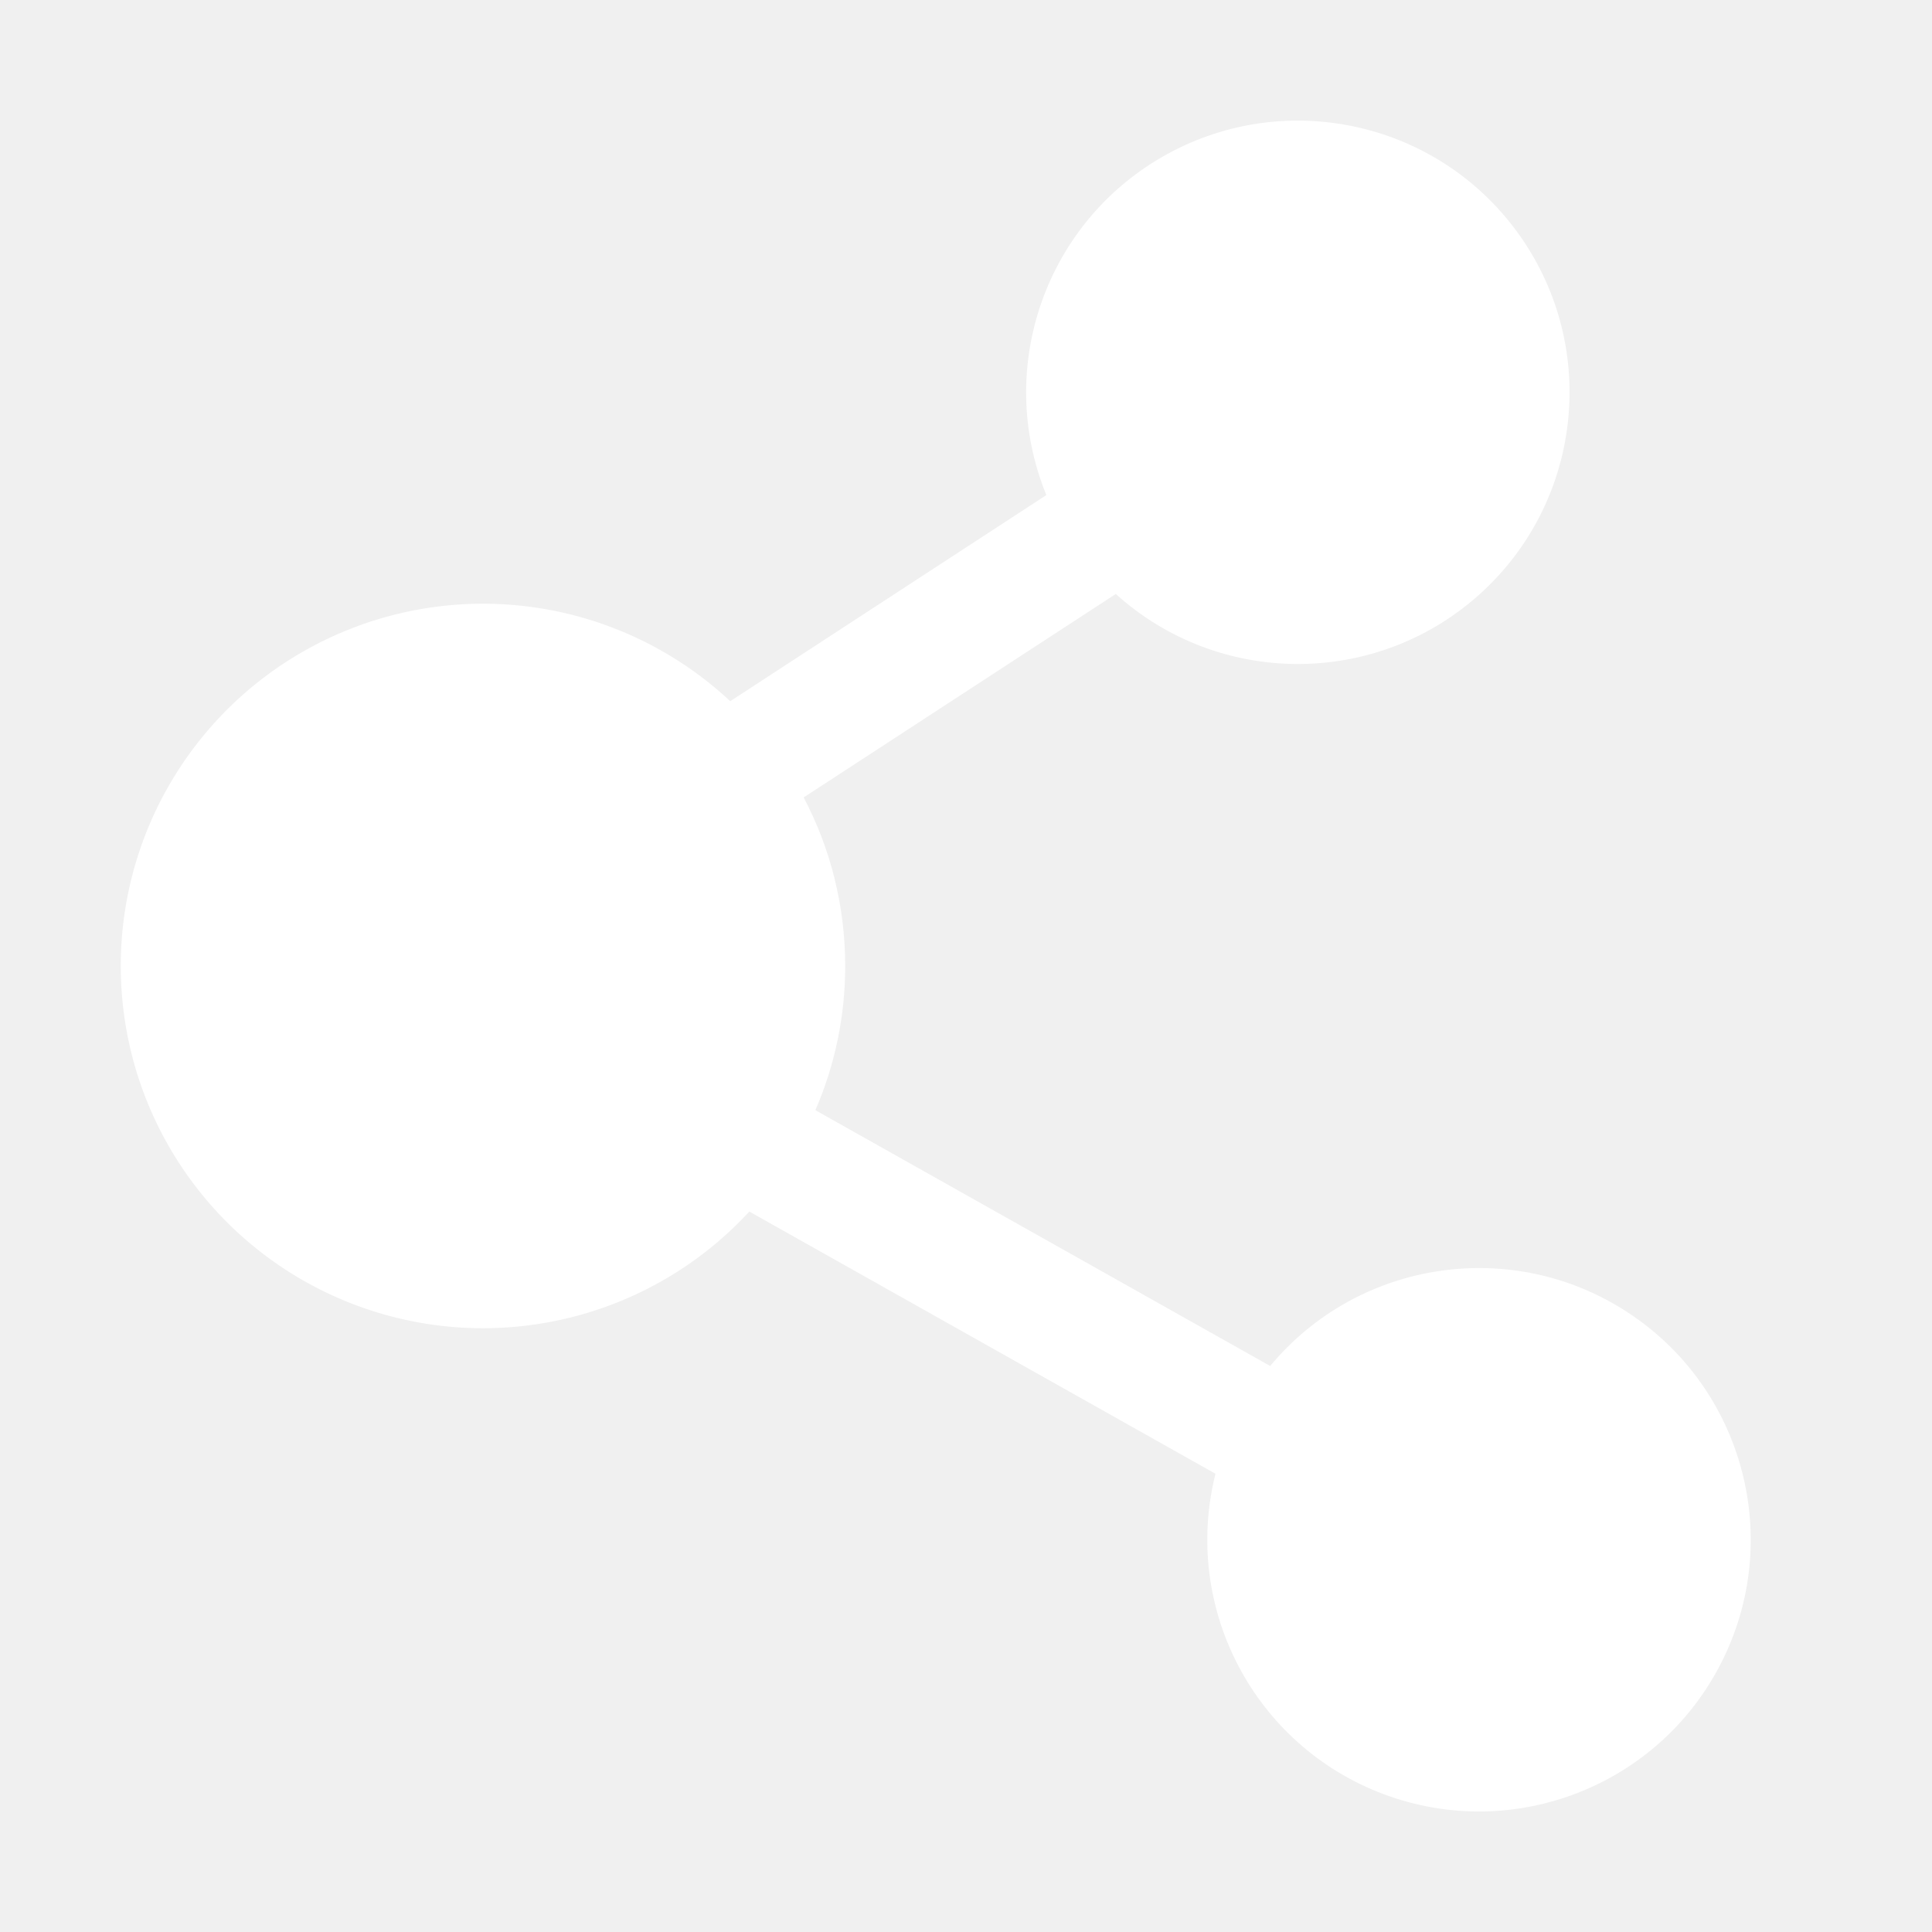
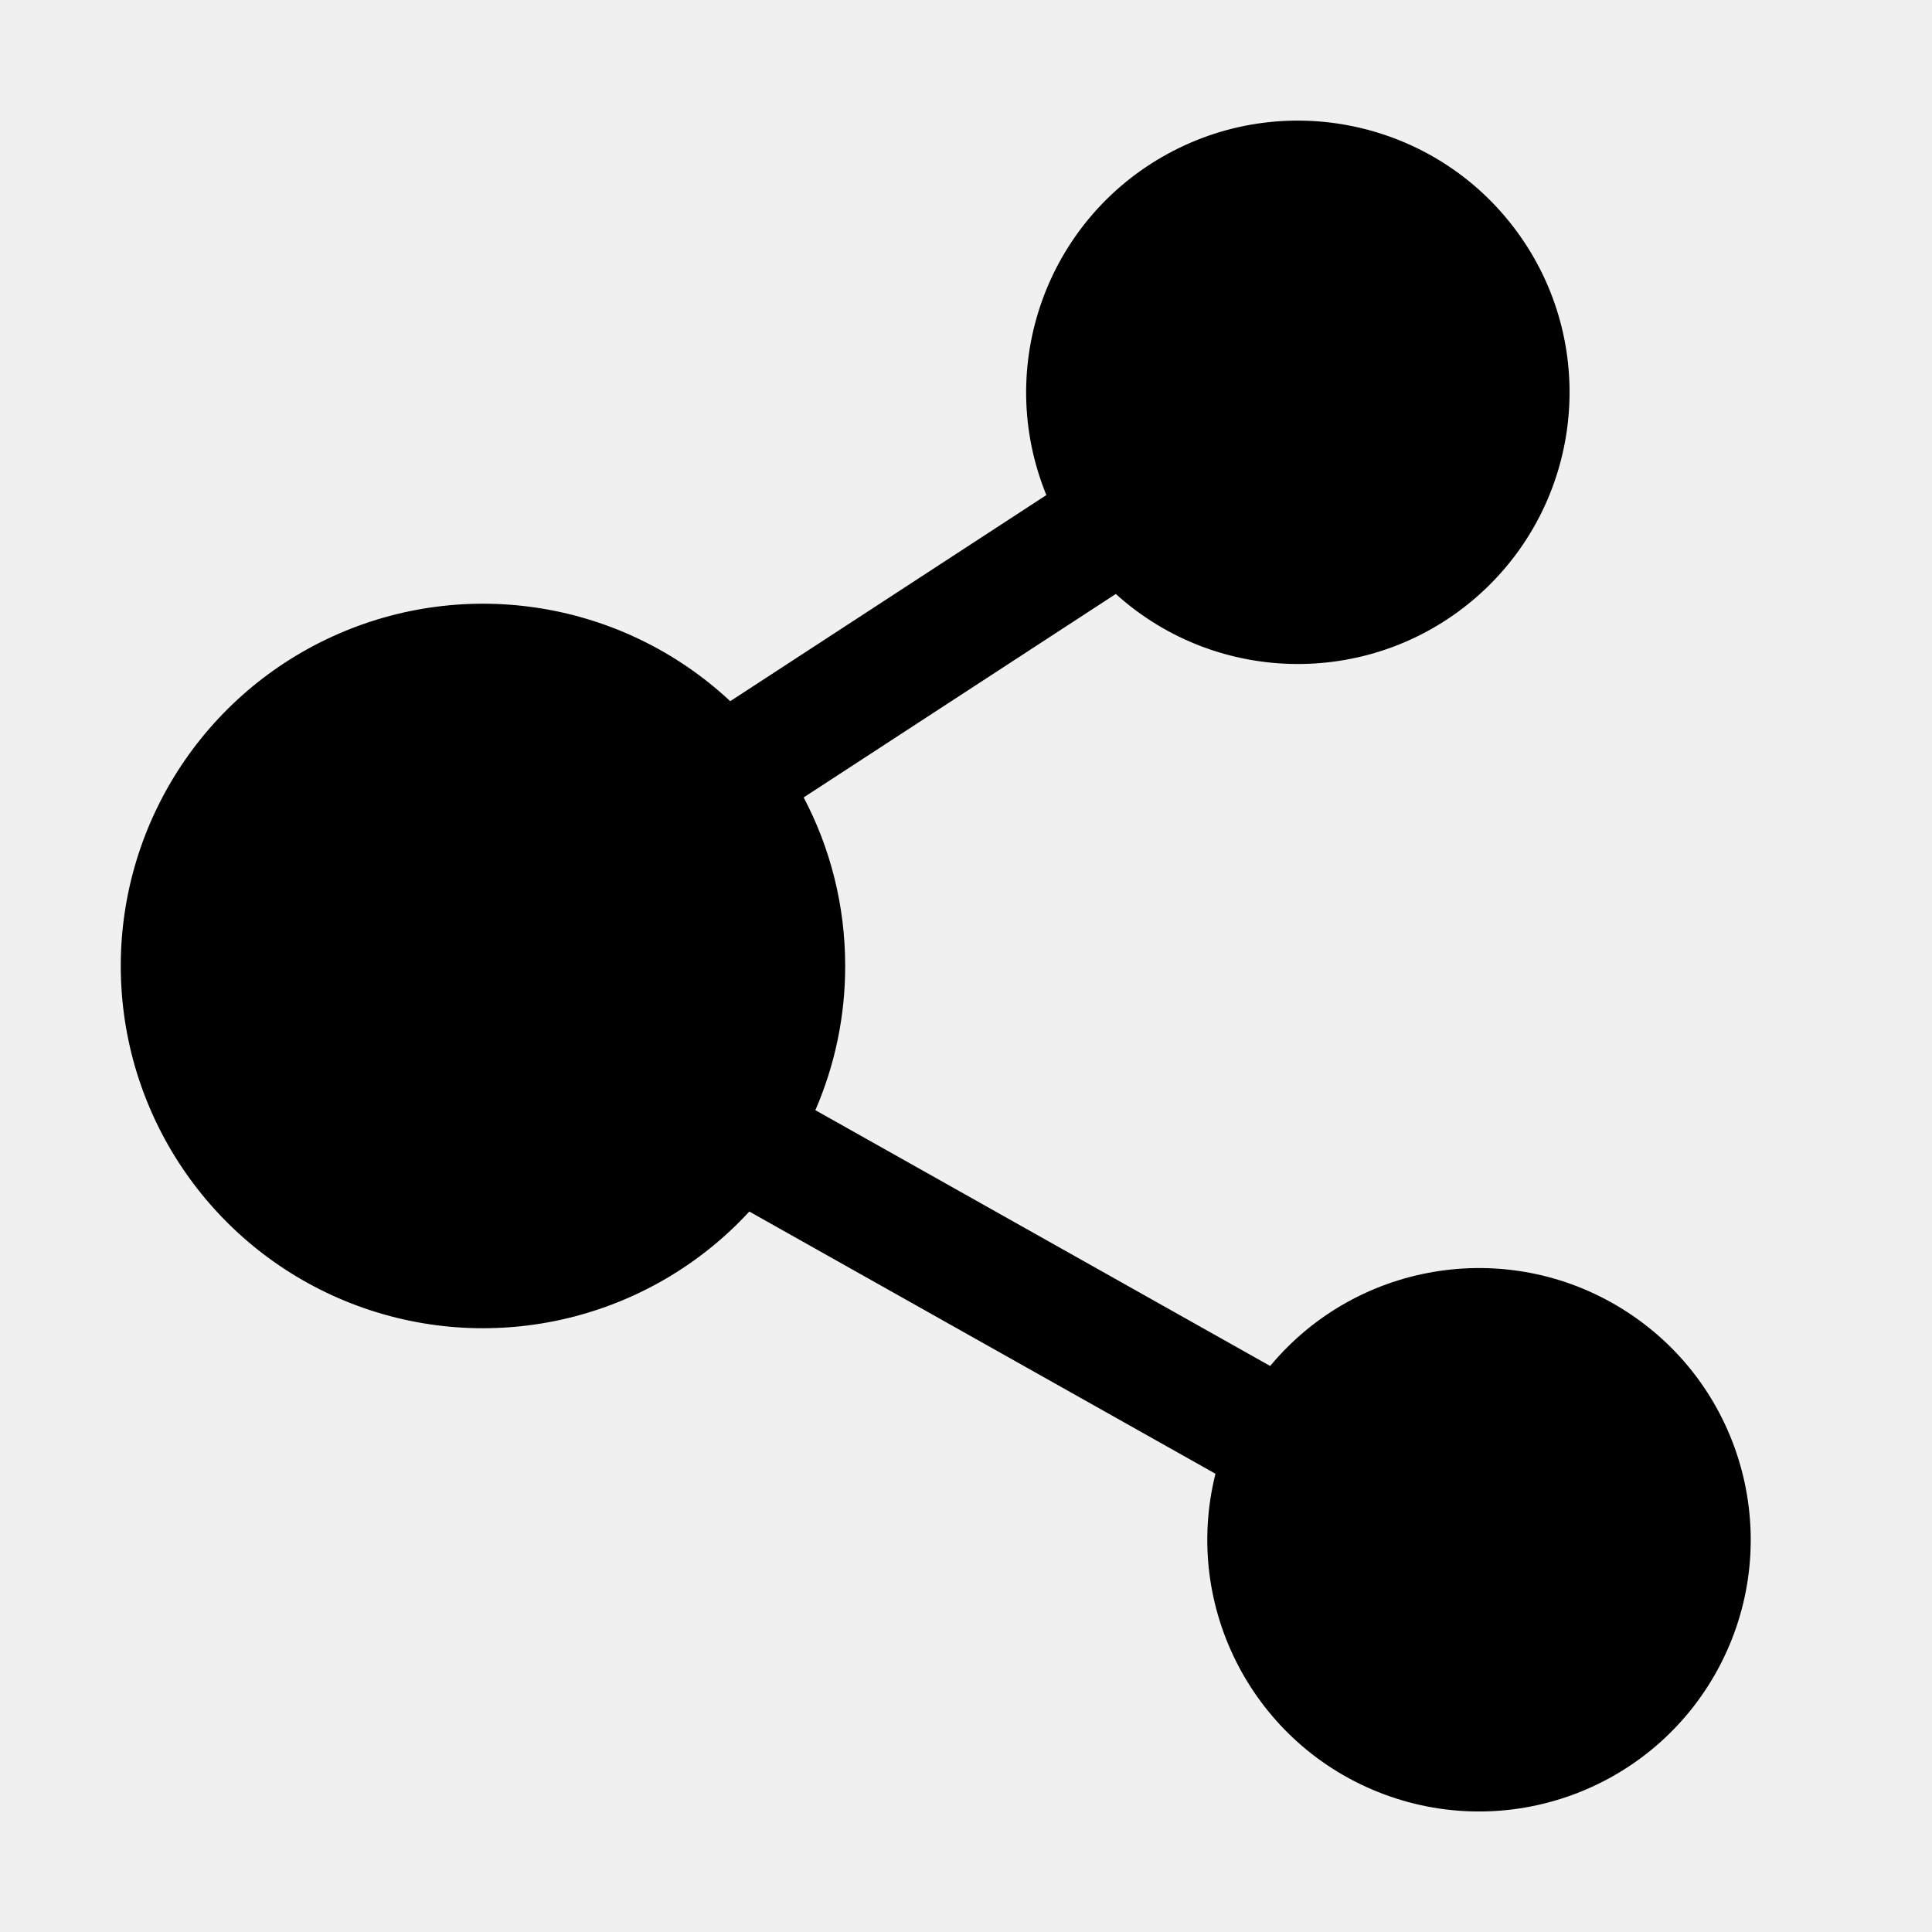
<svg xmlns="http://www.w3.org/2000/svg" t="1675065490251" class="icon" viewBox="0 0 1024 1024" version="1.1" p-id="6457" width="200" height="200">
-   <path d="M397.184 642.112a192 192 0 1 1-10.144-270.464L554.592 262.4a144 144 0 1 1 36.8 52.416l-165.44 107.84c14.08 26.72 22.016 57.12 22.016 89.376a191.36 191.36 0 0 1-15.808 76.384l241.056 135.584a144 144 0 1 1-28.992 57.12l-247.072-138.976z" fill="#ffffff" p-id="6458" />
+   <path d="M397.184 642.112a192 192 0 1 1-10.144-270.464L554.592 262.4a144 144 0 1 1 36.8 52.416l-165.44 107.84c14.08 26.72 22.016 57.12 22.016 89.376a191.36 191.36 0 0 1-15.808 76.384l241.056 135.584a144 144 0 1 1-28.992 57.12l-247.072-138.976z" p-id="6458" />
</svg>
